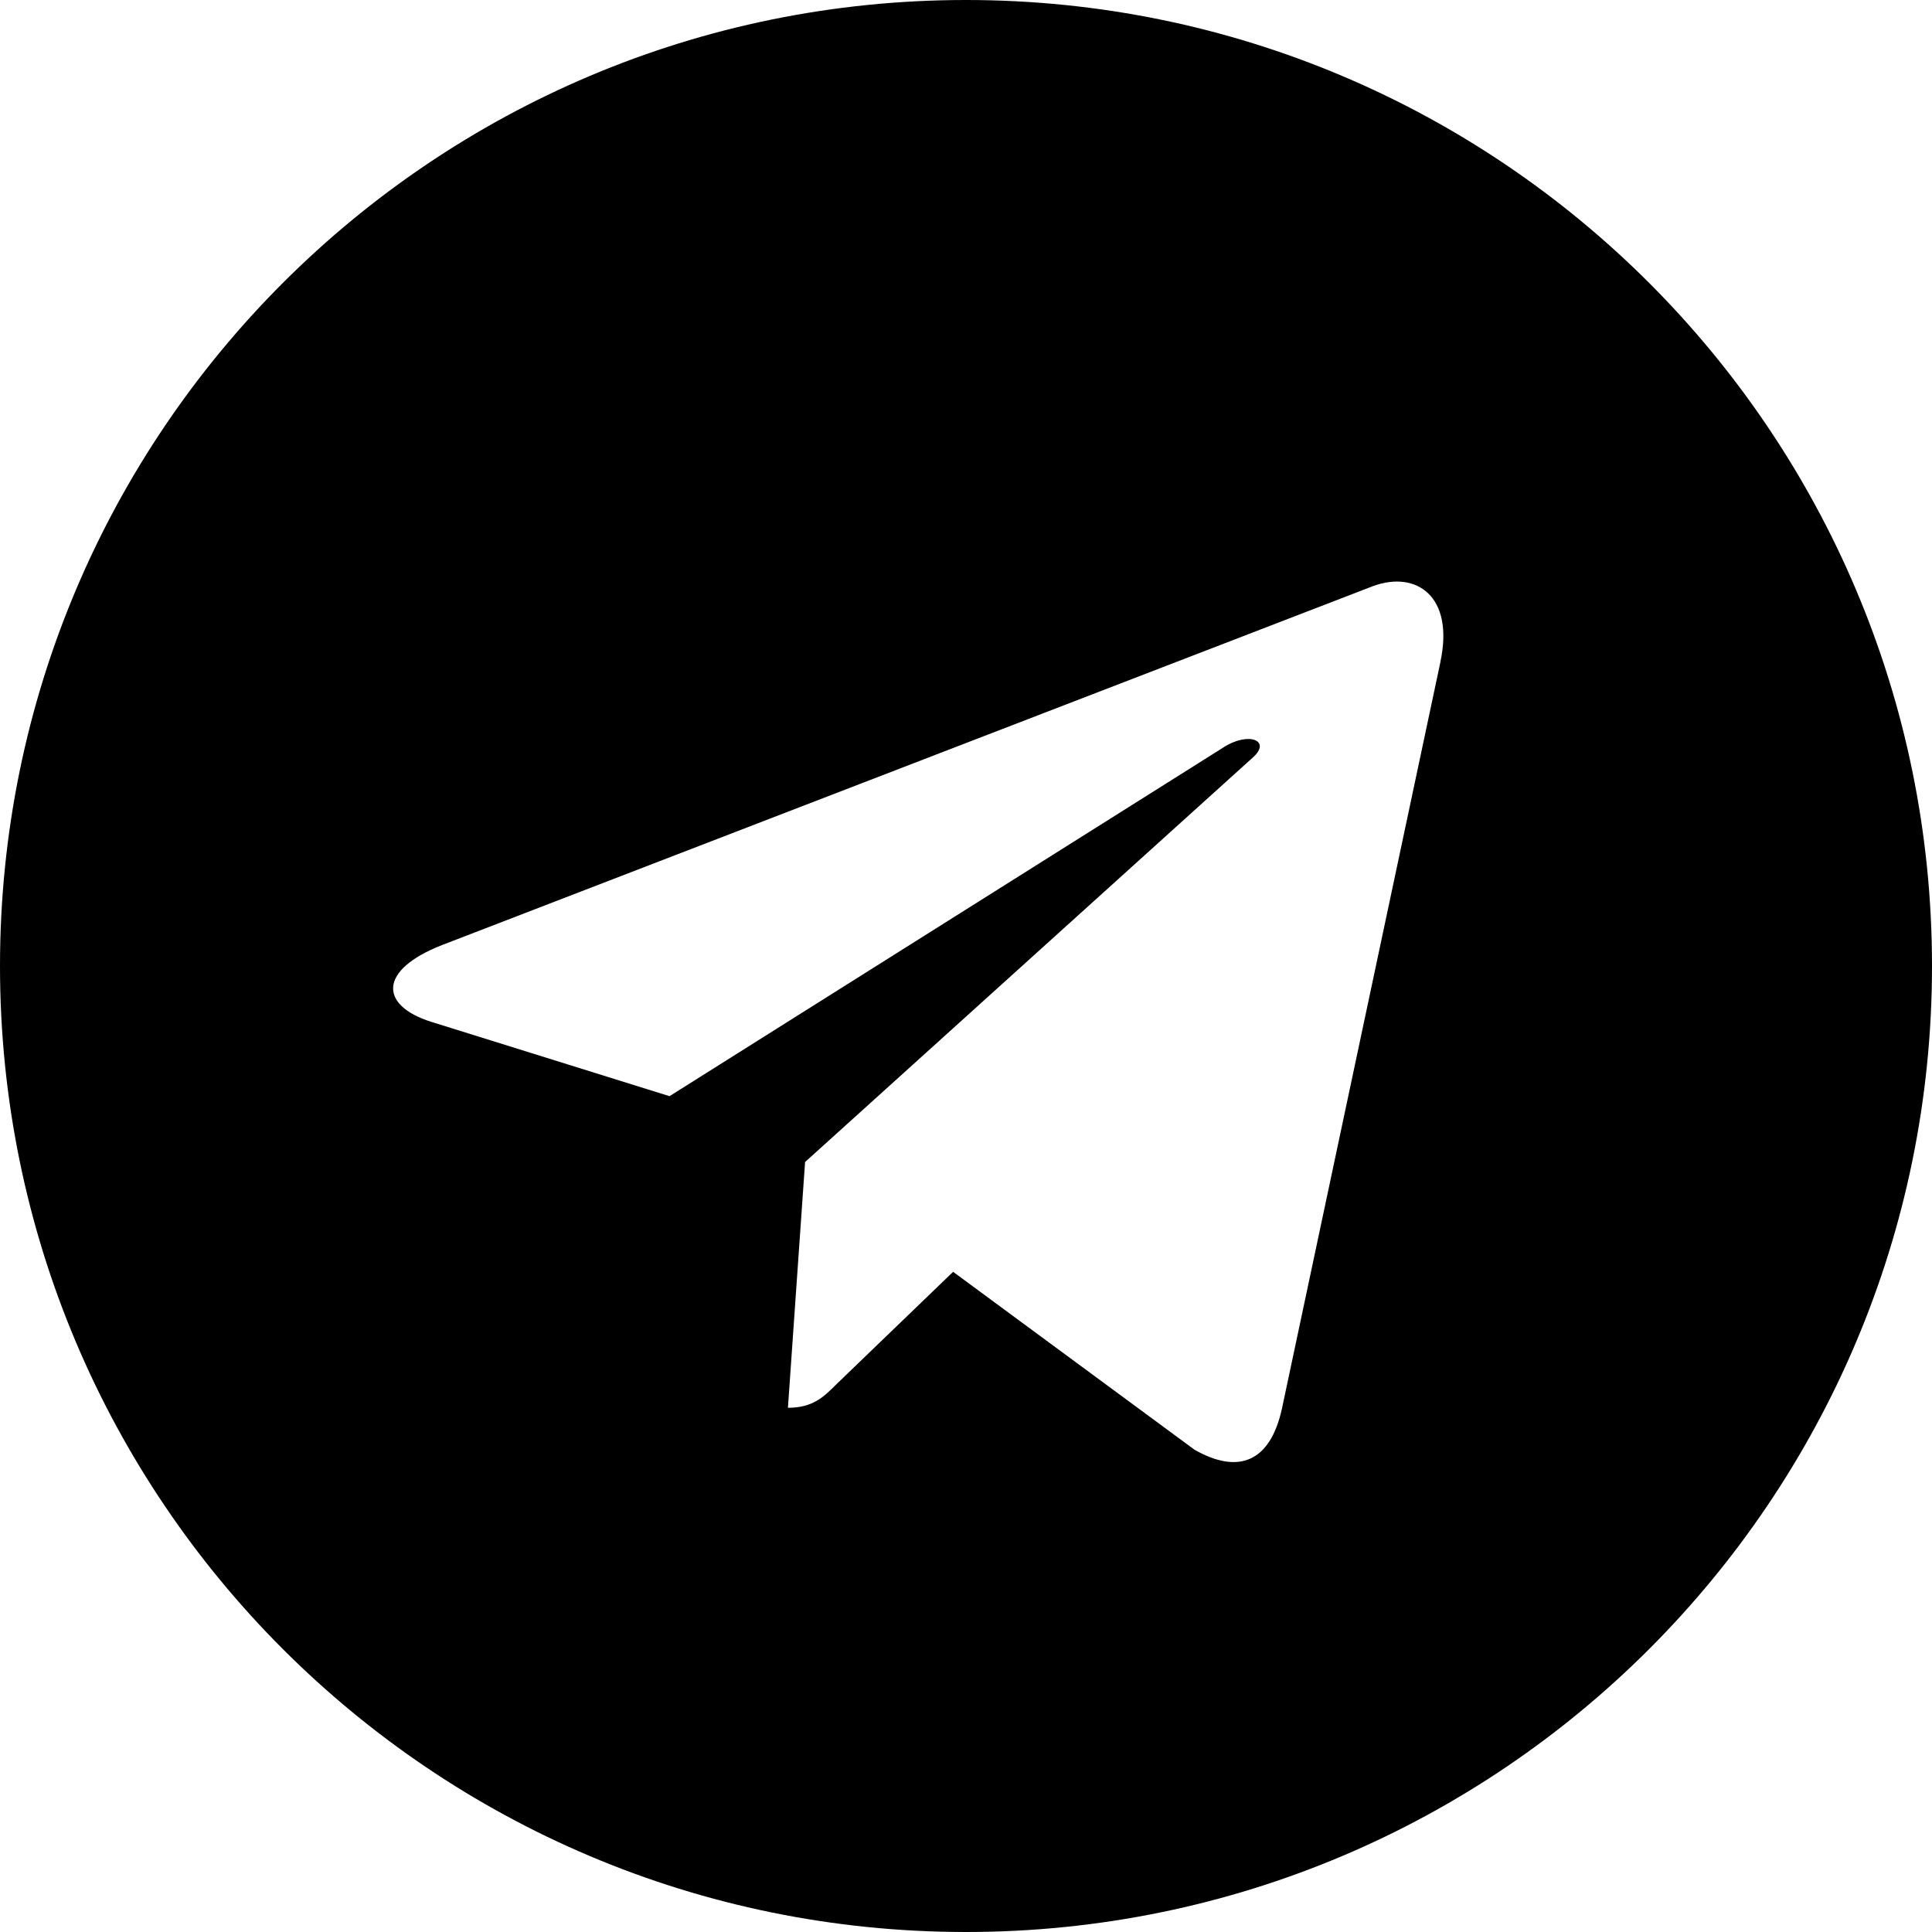
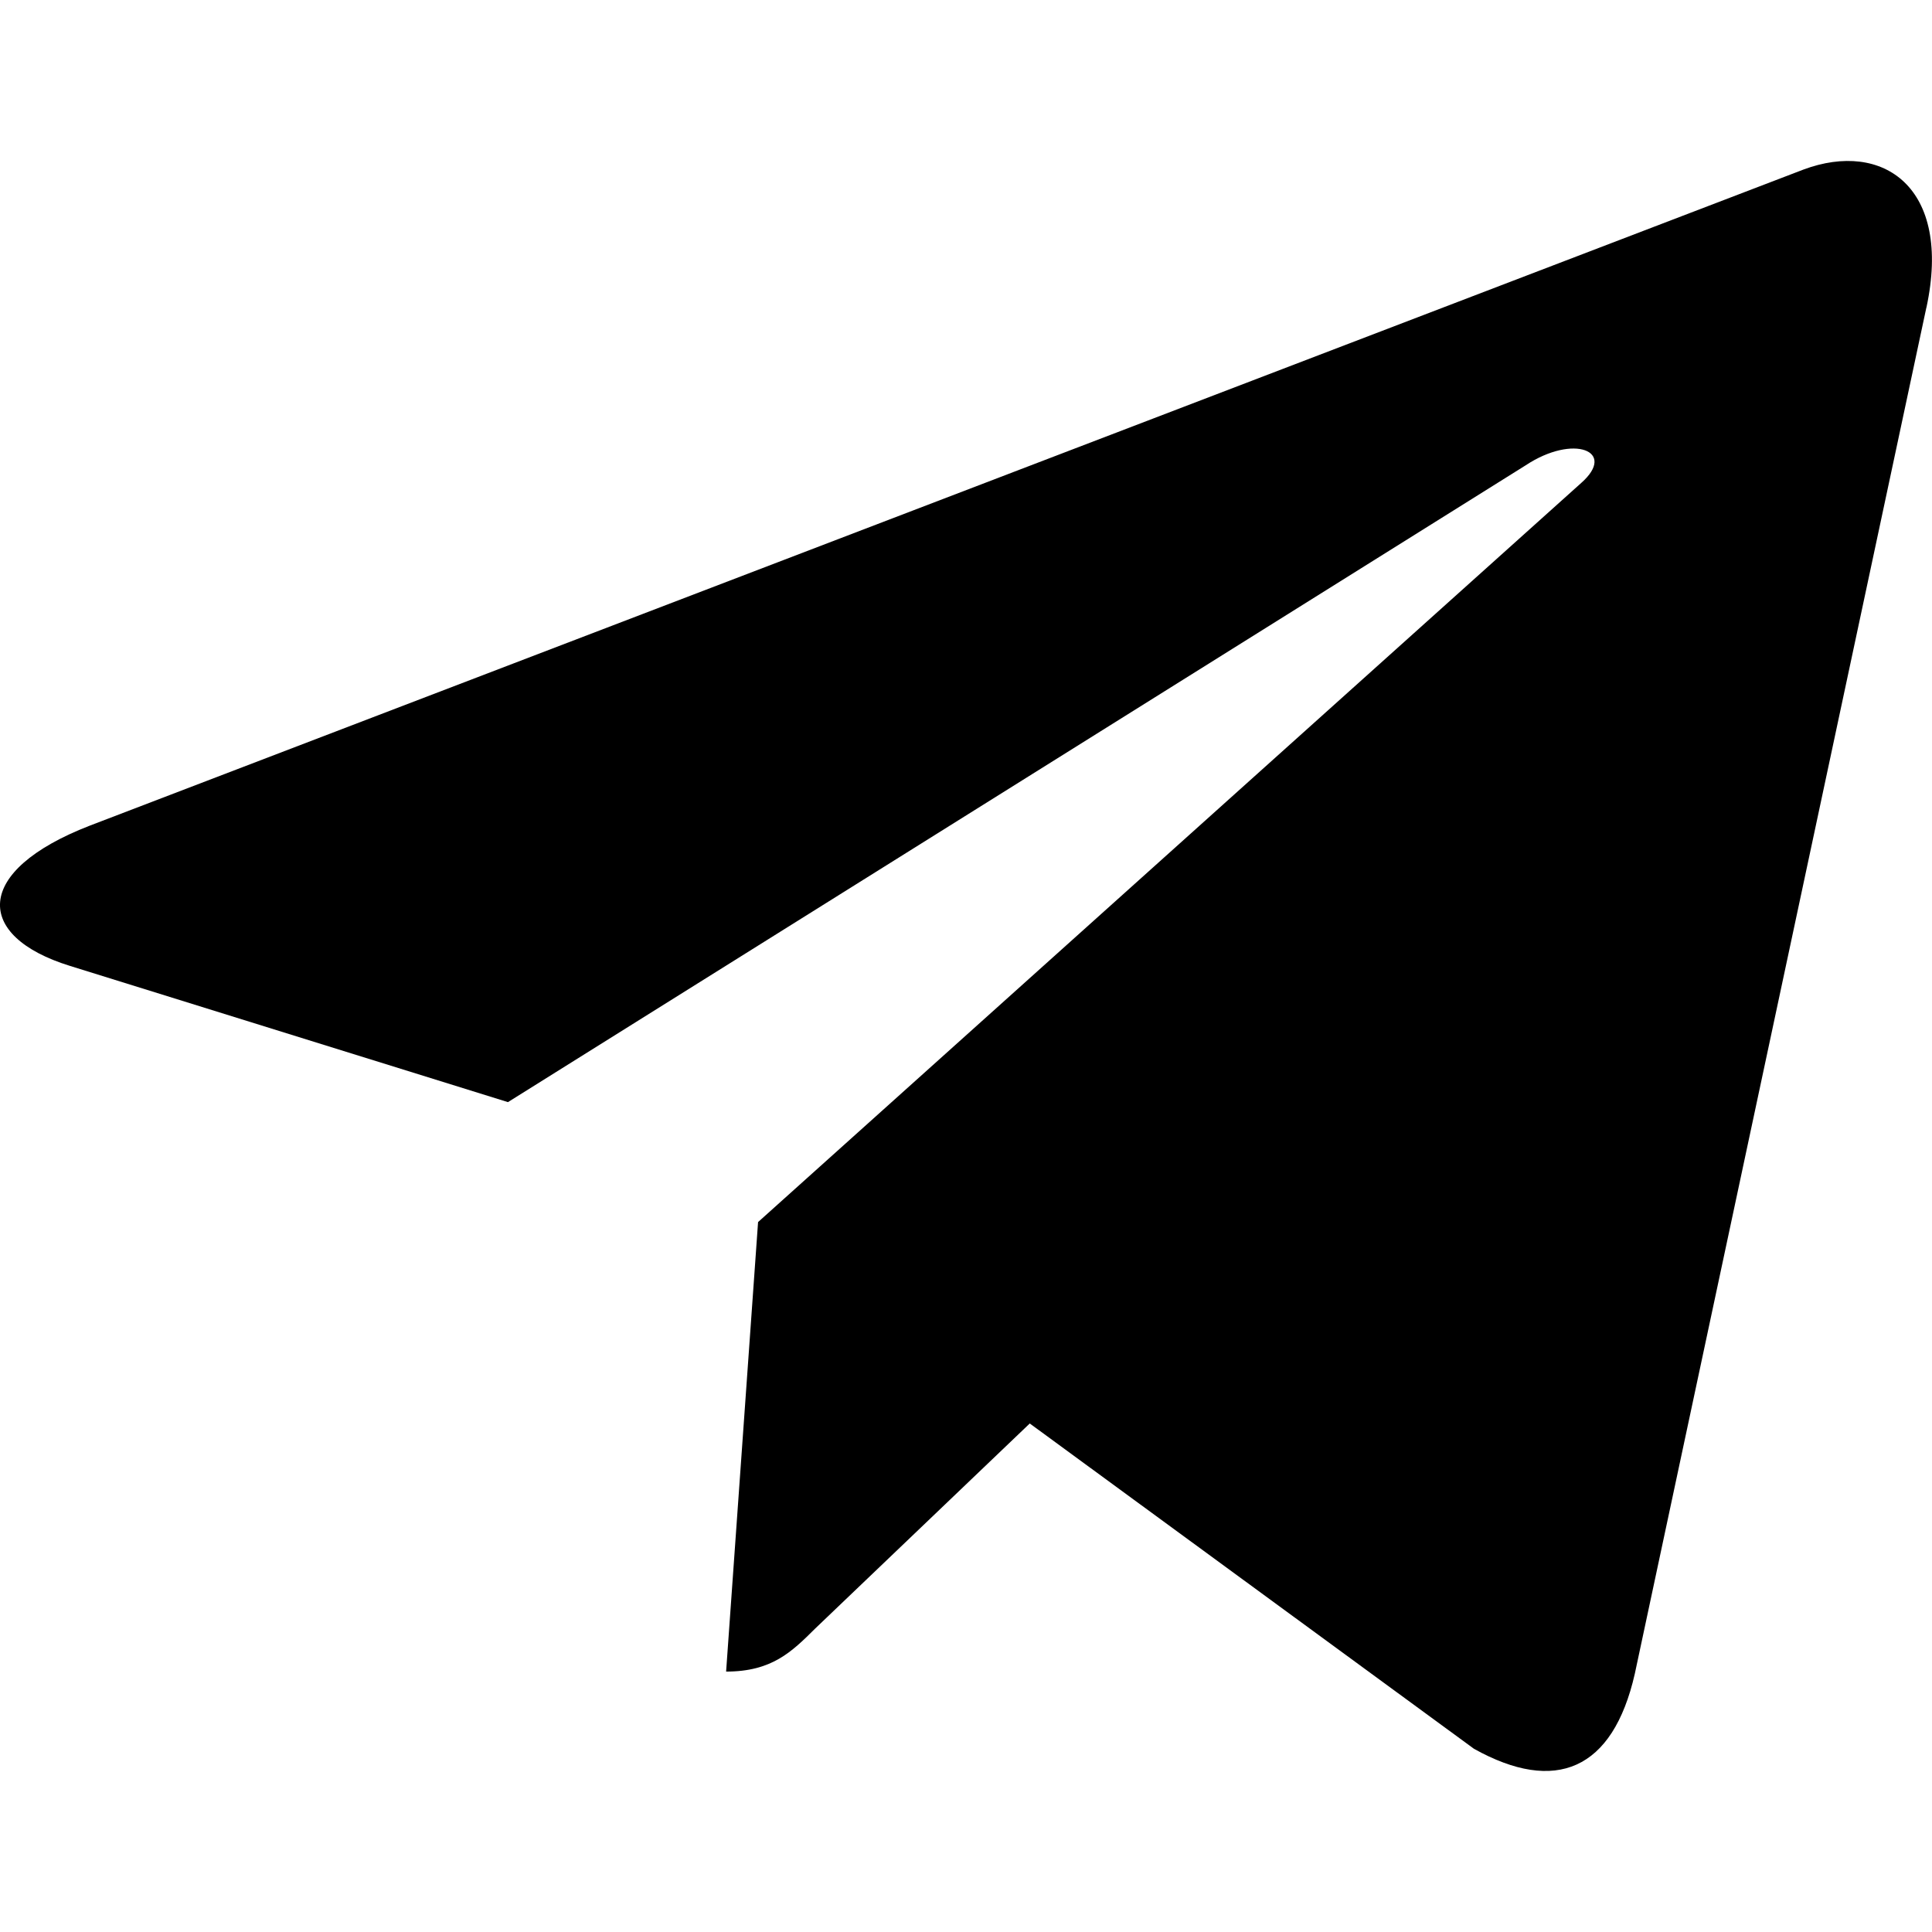
<svg xmlns="http://www.w3.org/2000/svg" id="Bold" enable-background="new 0 0 24 24" height="512" viewBox="0 0 24 24" width="512">
-   <path d="m12 24c6.629 0 12-5.371 12-12s-5.371-12-12-12-12 5.371-12 12 5.371 12 12 12zm-6.509-12.26 11.57-4.461c.537-.194 1.006.131.832.943l.001-.001-1.97 9.281c-.146.658-.537.818-1.084.508l-3-2.211-1.447 1.394c-.16.16-.295.295-.605.295l.213-3.053 5.56-5.023c.242-.213-.054-.333-.373-.121l-6.871 4.326-2.962-.924c-.643-.204-.657-.643.136-.953z" />
+   <path d="m9.417 15.181-.397 5.584c.568 0 .814-.244 1.109-.537l2.663-2.545 5.518 4.041c1.012.564 1.725.267 1.998-.931l3.622-16.972.001-.001c.321-1.496-.541-2.081-1.527-1.714l-21.29 8.151c-1.453.564-1.431 1.374-.247 1.741l5.443 1.693 12.643-7.911c.595-.394 1.136-.176.691.218z" />
</svg>
